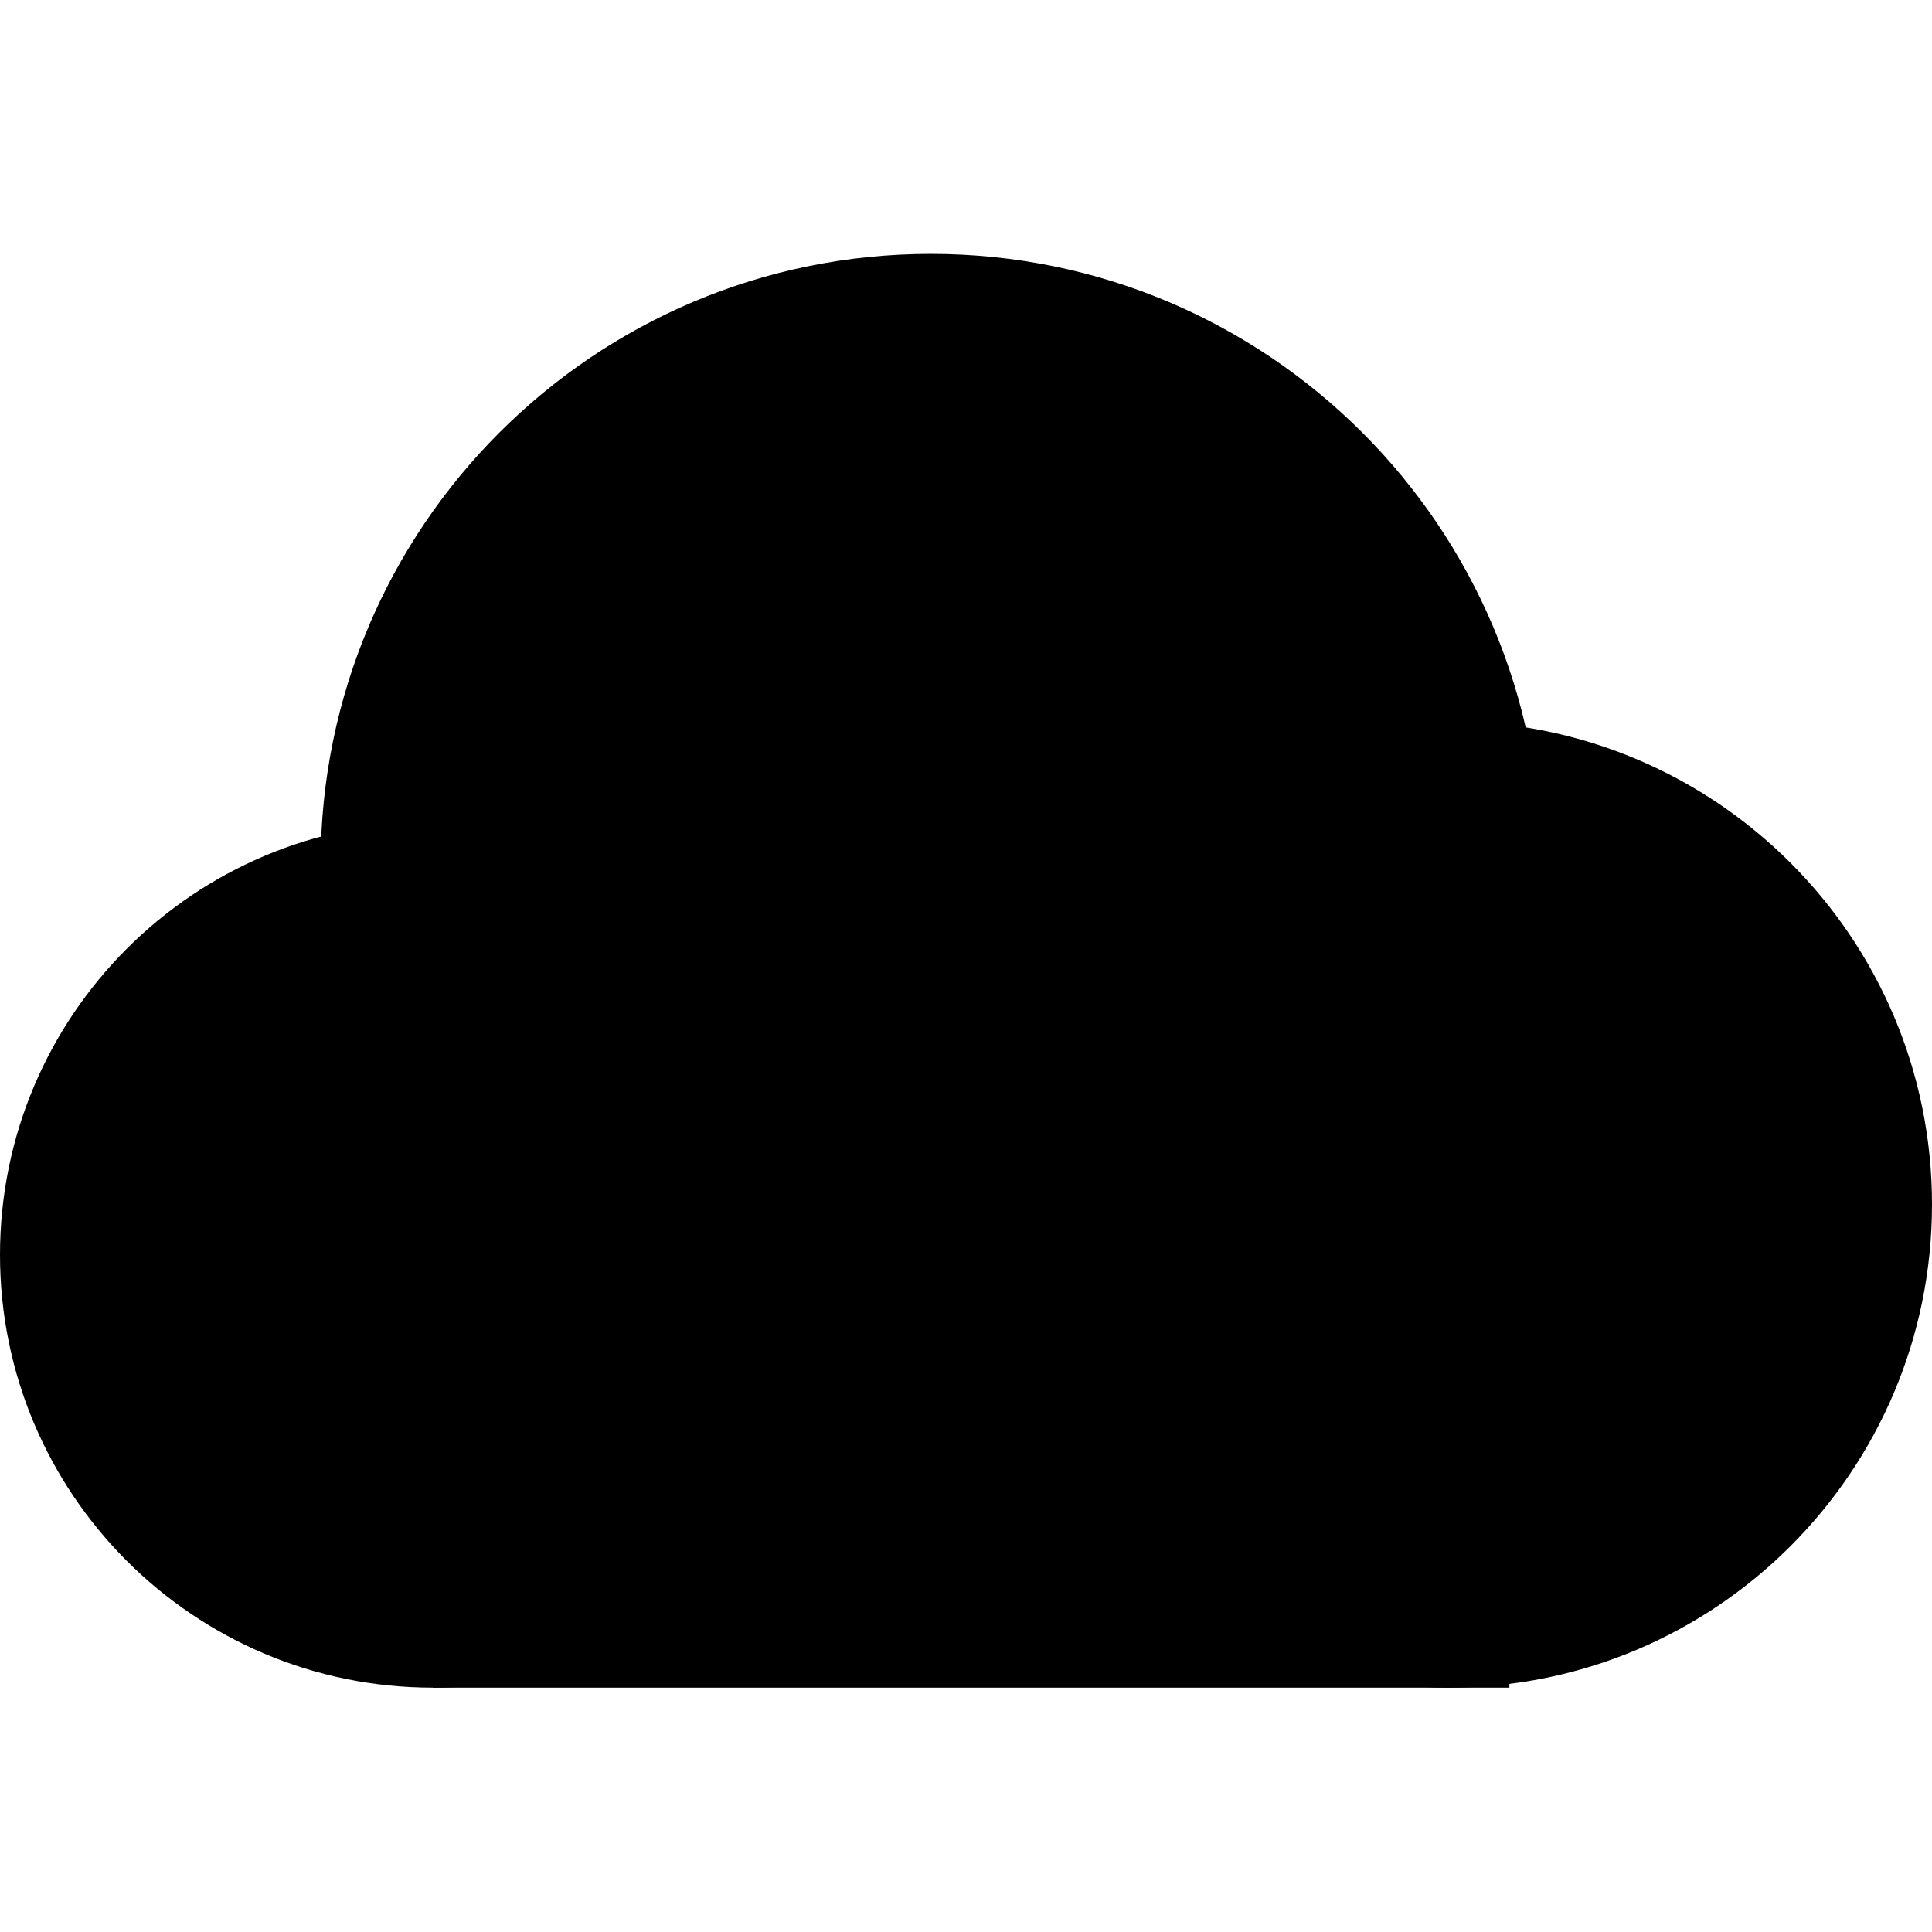
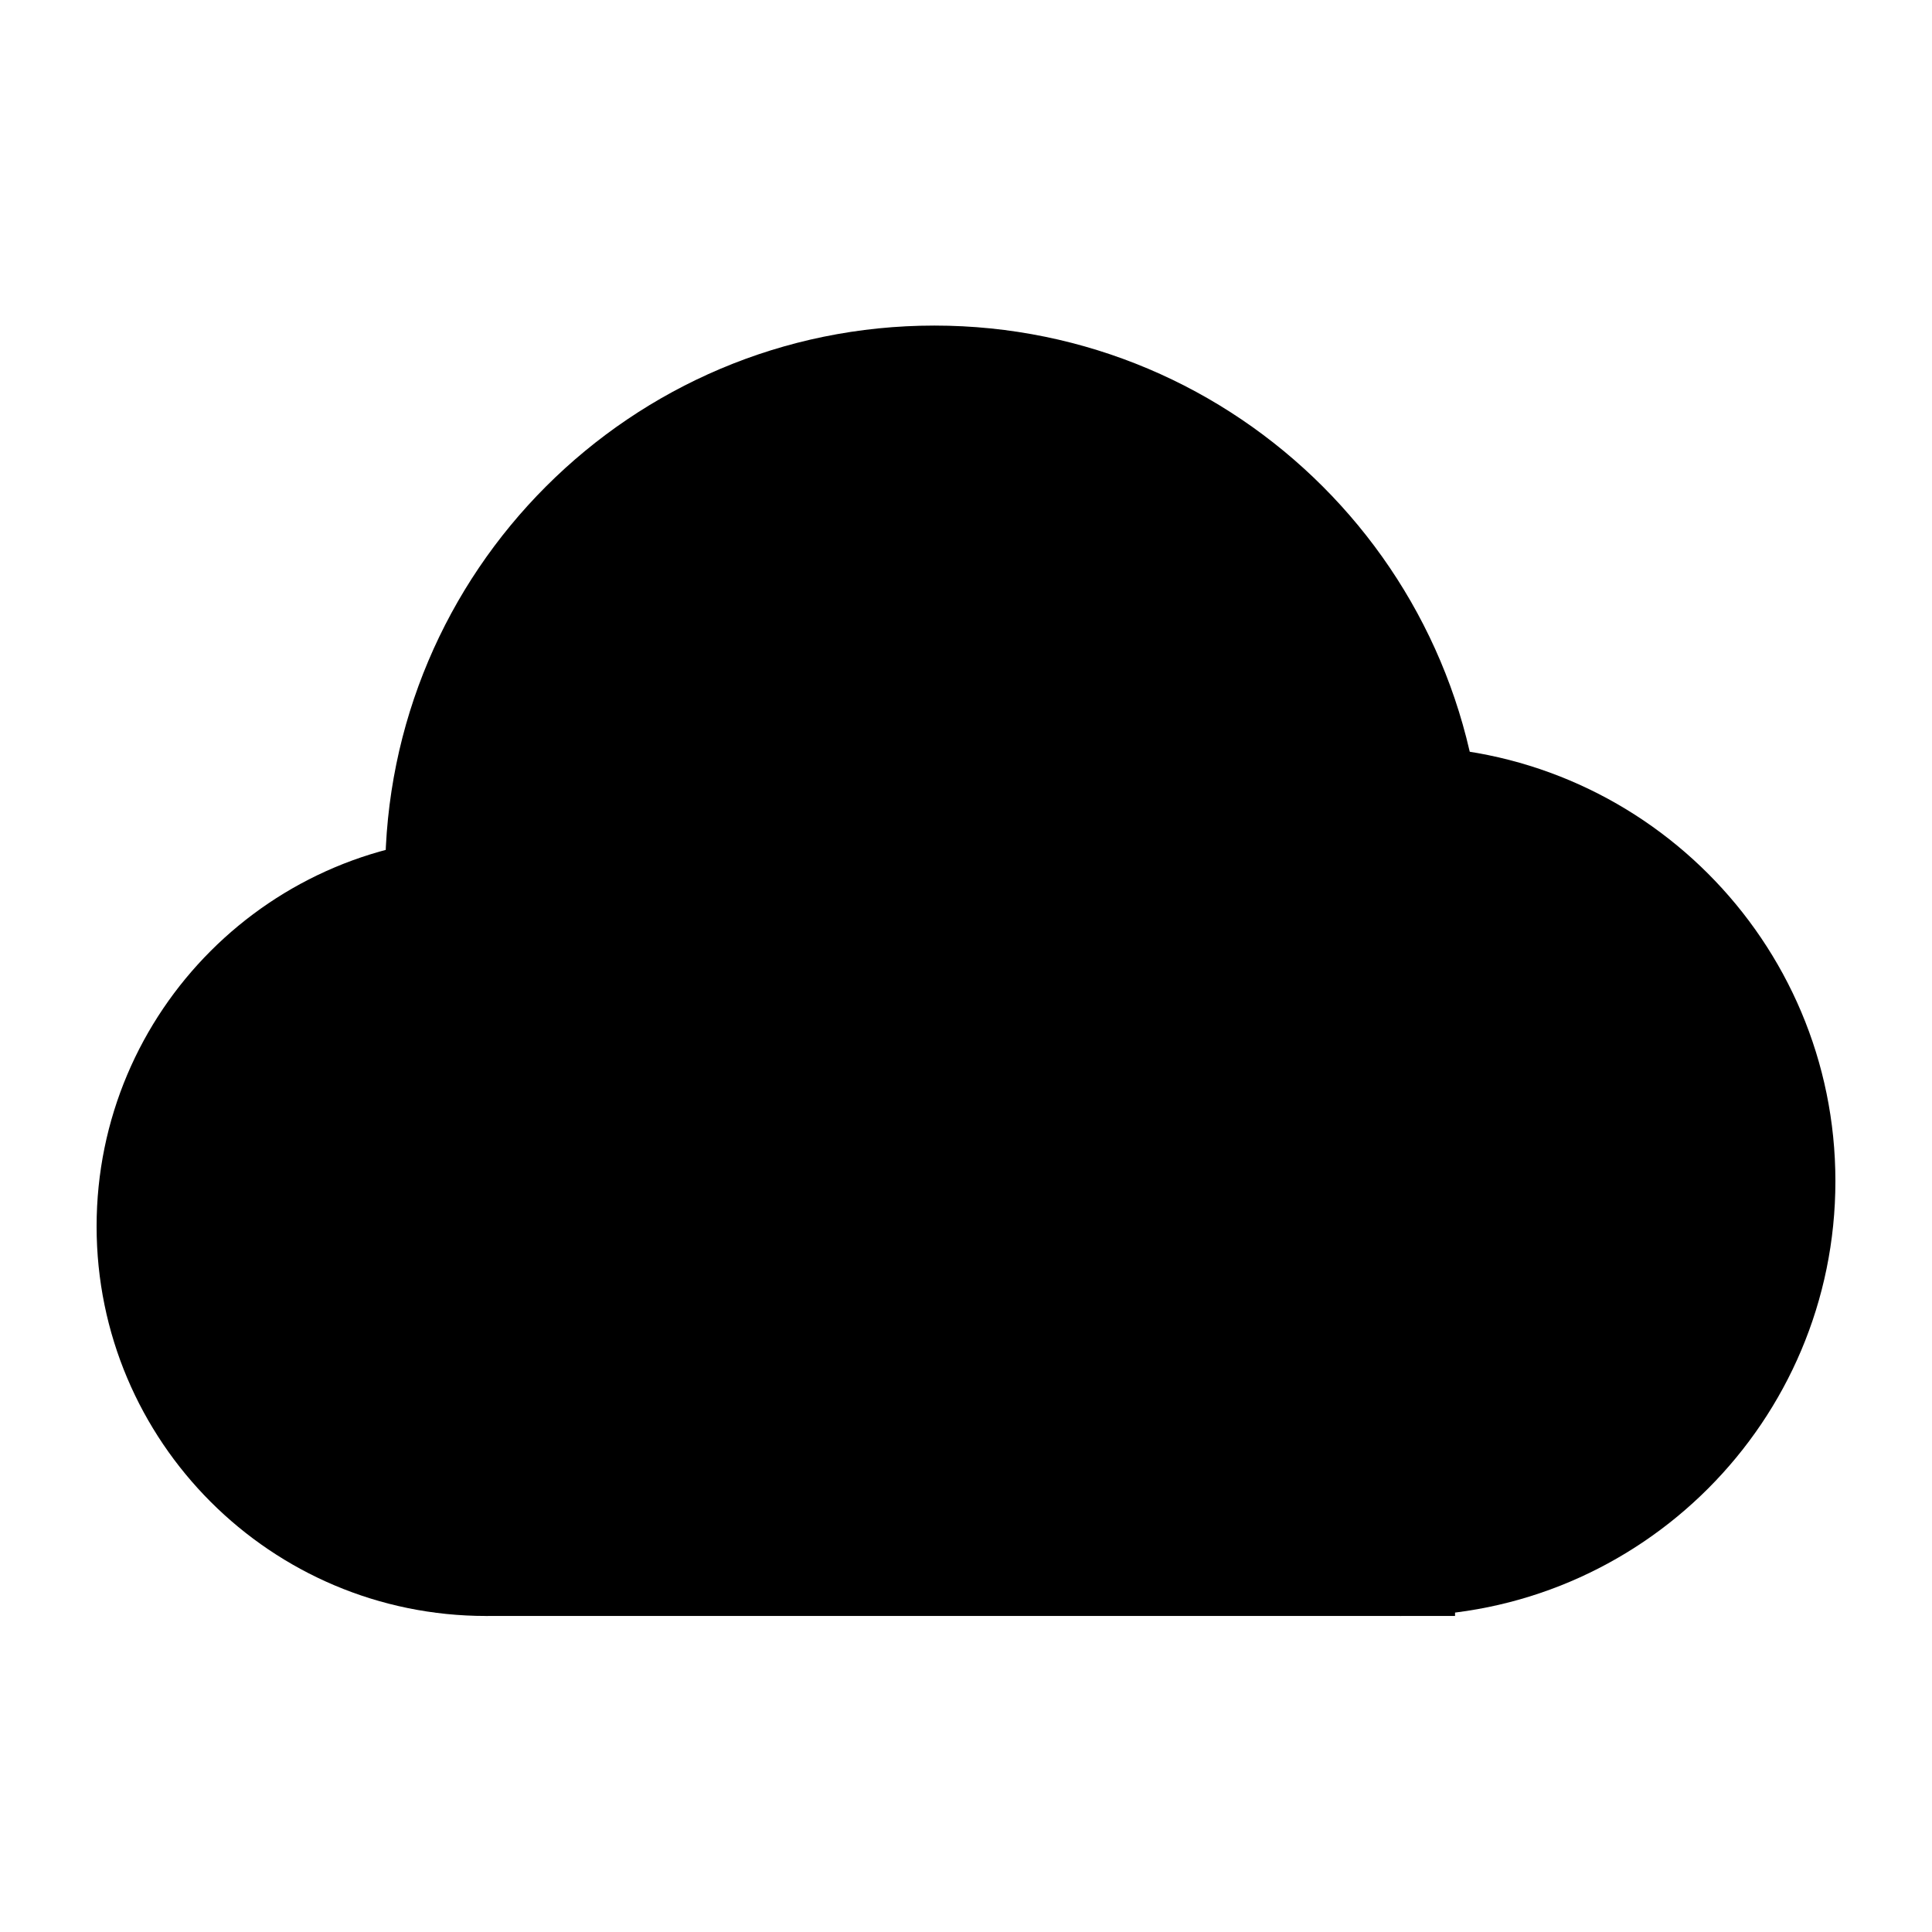
<svg xmlns="http://www.w3.org/2000/svg" version="1.1" id="Layer_1" x="0px" y="0px" width="120px" height="120px" viewBox="0 0 120 120" enable-background="new 0 0 120 120" xml:space="preserve">
-   <circle cx="26.885" cy="77.938" r="26.885" />
-   <circle cx="89.99" cy="74.813" r="30.01" />
-   <circle cx="57.817" cy="53.671" r="37.902" />
-   <rect x="26.885" y="59.873" width="66.865" height="44.95" />
+   <defs id="defs13" />
+   <circle cx="30.197" cy="76.174" r="24.197" id="circle3" />
+   <circle cx="86.991" cy="73.361" r="27.009" id="circle5" />
+   <circle cx="58.035" cy="54.334" r="34.112" id="circle7" />
+   <rect x="30.197" y="59.915" width="60.178" height="40.455" id="rect9" />
</svg>
